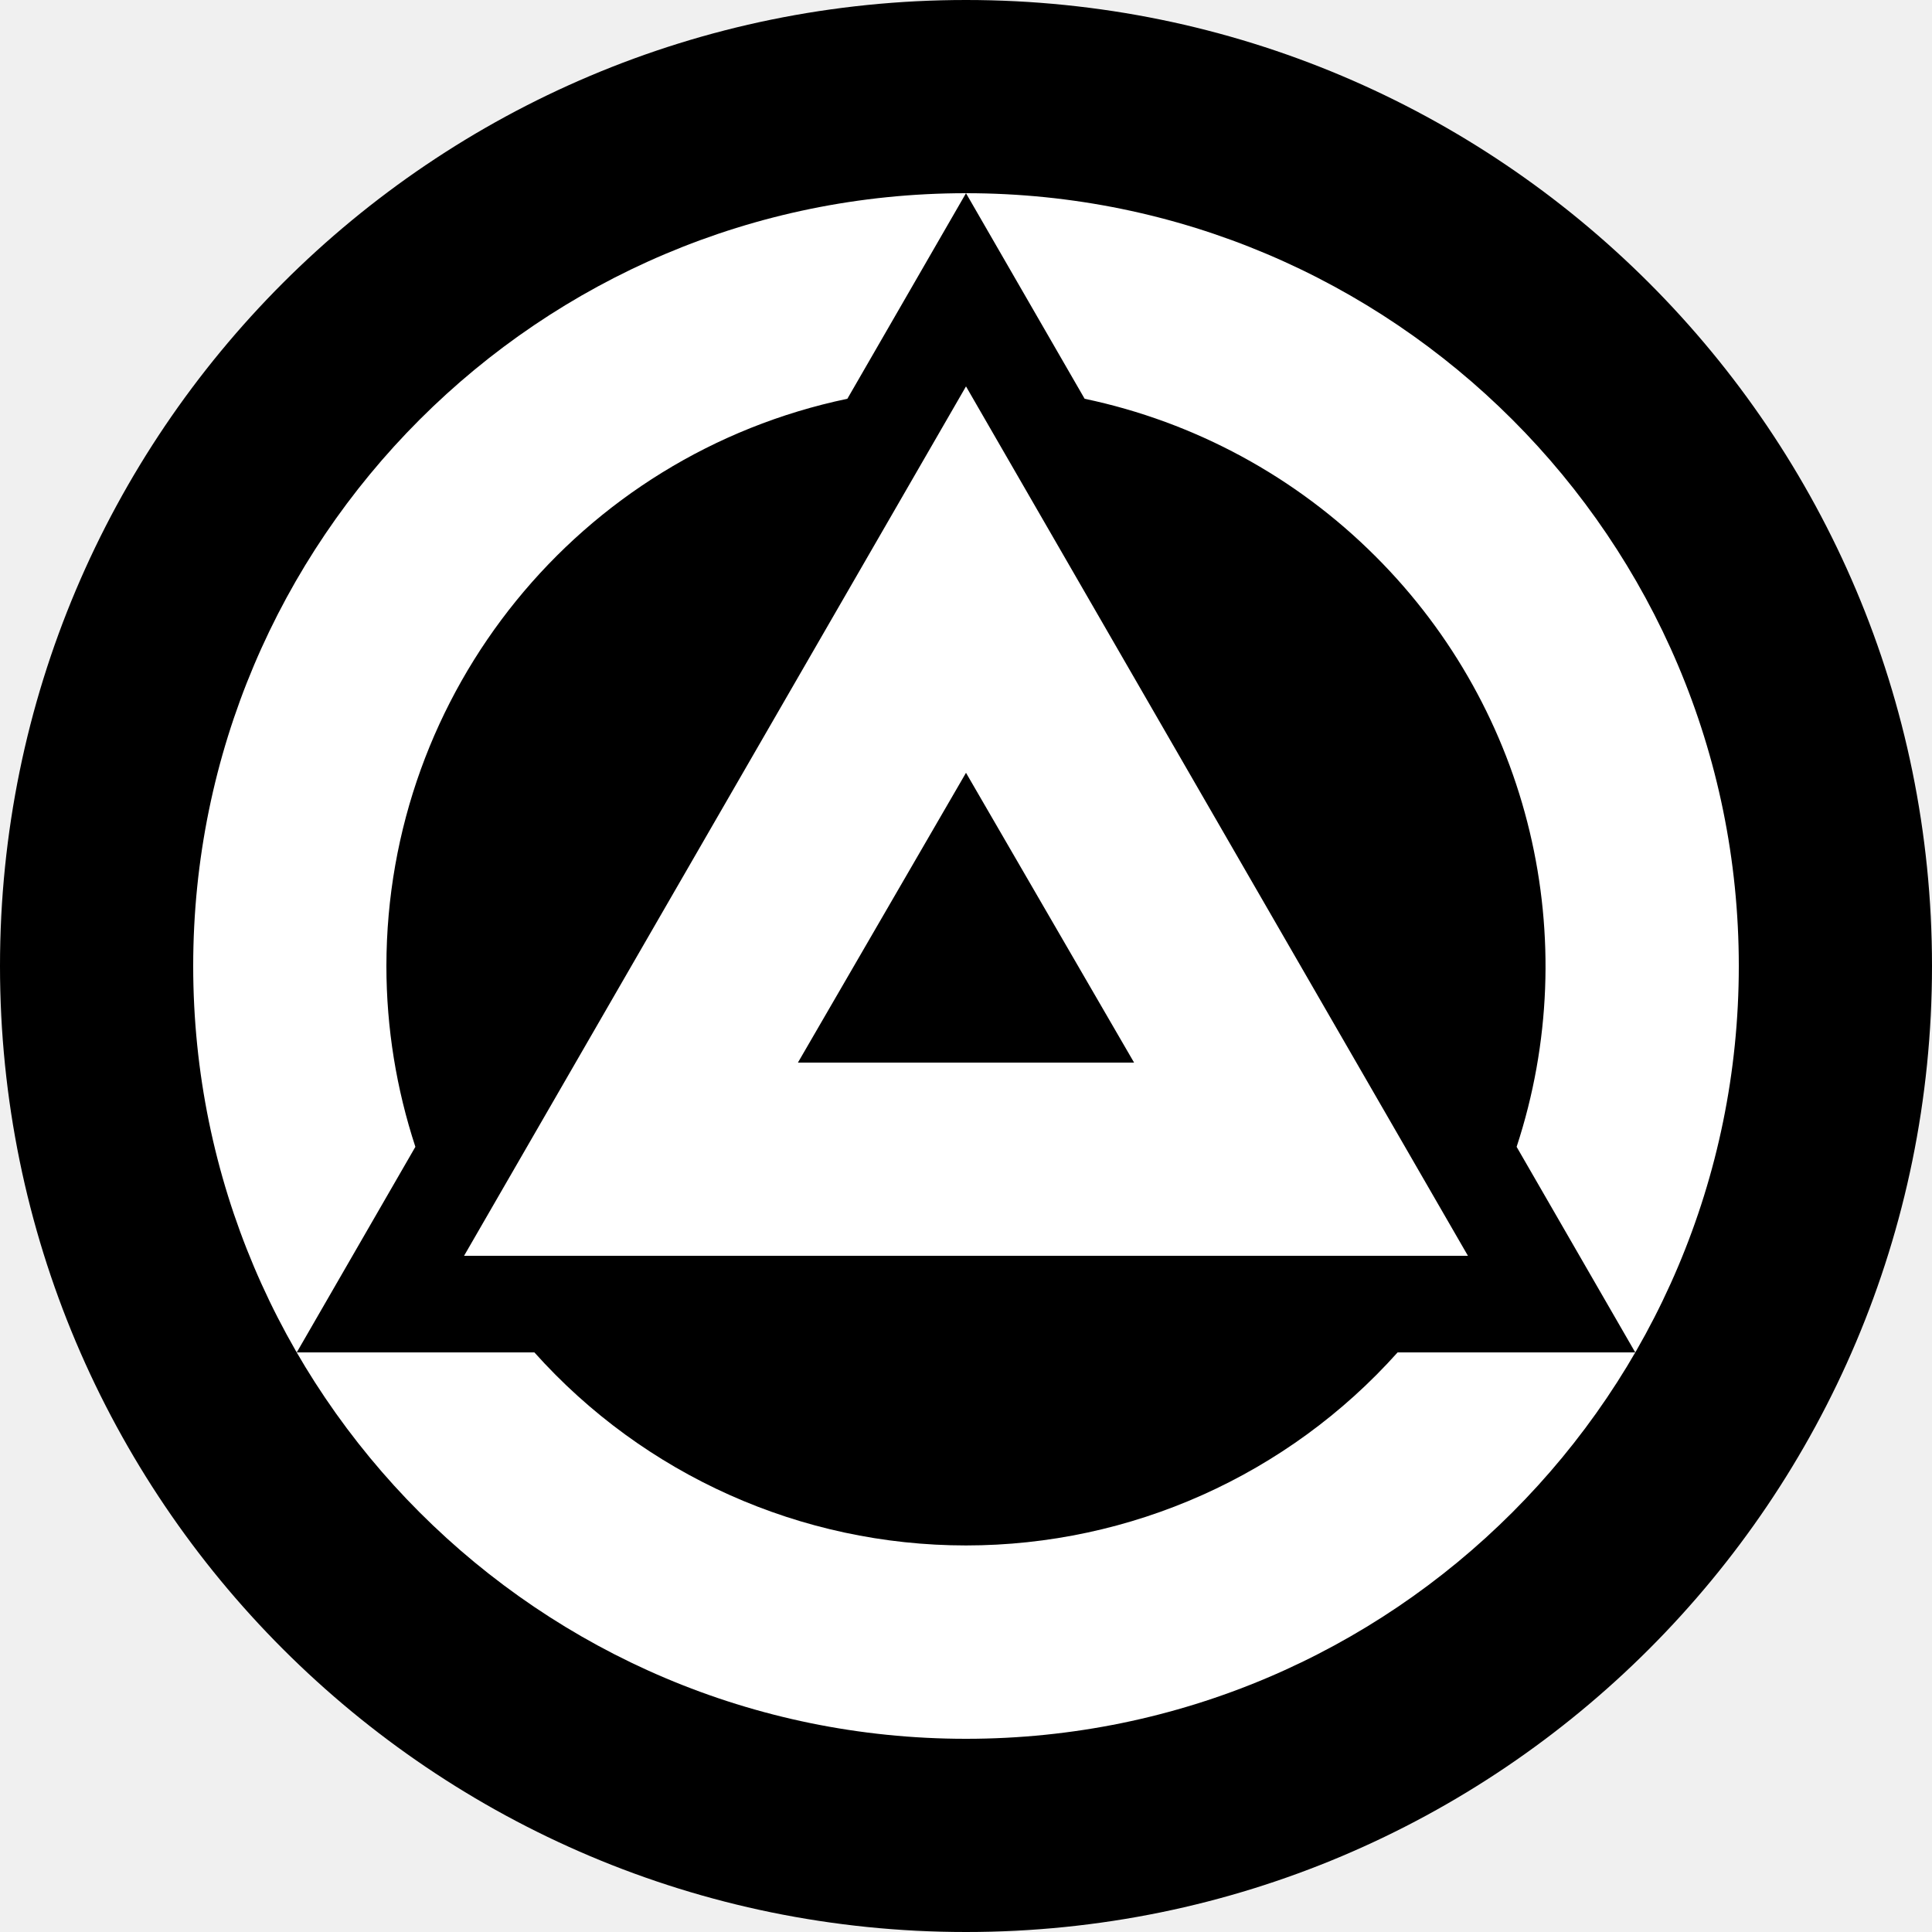
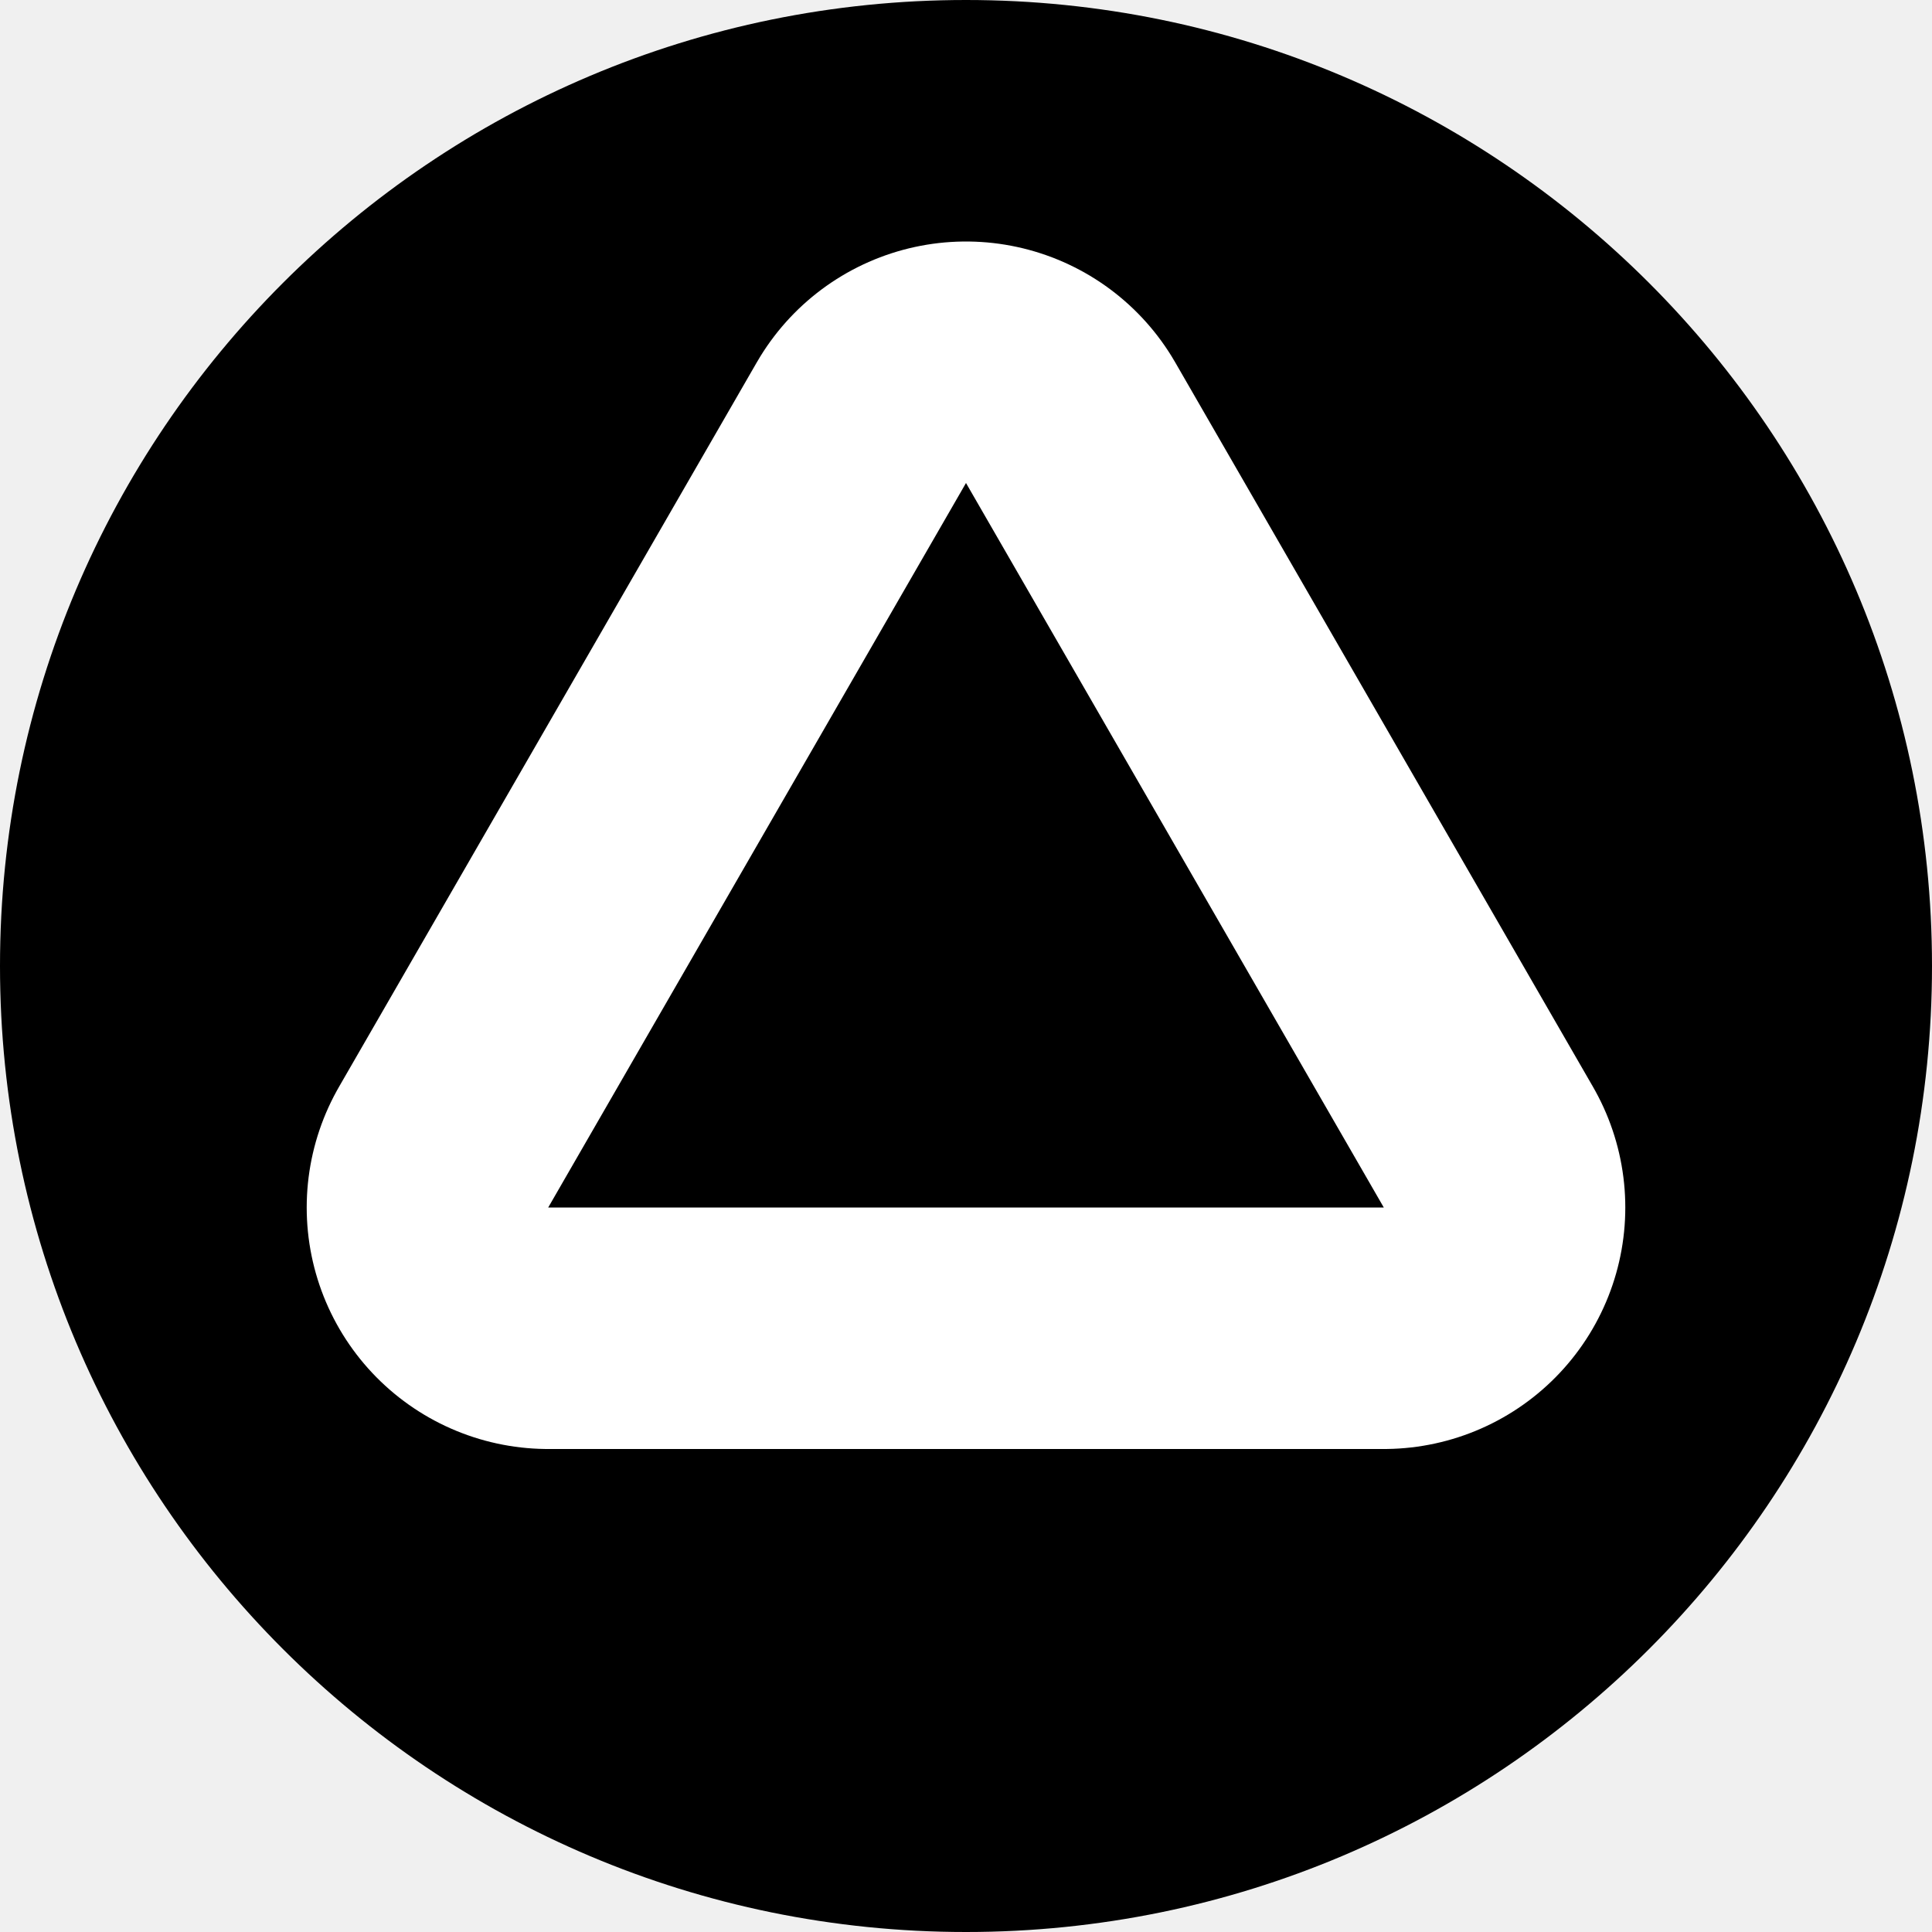
- <svg xmlns="http://www.w3.org/2000/svg" viewBox="0 0 10 10">
-   <style>@keyframes r{to{transform:rotate(120deg)}}.l{animation:r ease-in-out 2s infinite;transform-origin:center}</style>
-   <g class="l">
-     <circle cx="5" cy="5" r="5" />
-     <path d="M4.386 2.064A3.002 3.002 0 002 5c0 .322.052.637.15.936L1.536 7h1.23a2.997 2.997 0 004.468 0h1.23L7.85 5.936a2.997 2.997 0 00-.73-3.056 3.002 3.002 0 00-1.506-.816L5 1l-.614 1.064zM1 5c0-2.208 1.792-4 4-4s4 1.792 4 4-1.792 4-4 4-4-1.792-4-4zm4-3l2.598 4.5H2.402L5 2zm0 2l.87 1.5H4.13L5 4z" fill-rule="evenodd" fill="#FFF" />
-   </g>
+ <svg xmlns="http://www.w3.org/2000/svg" viewBox="0 0 4 4">
+   <circle cx="2" cy="2" r="2" />
+   <path stroke="#FFF" d="M2 1l.865 1.5h-1.73z" stroke-linecap="round" stroke-linejoin="round" />
+   <path d="M2 1l.865 1.5h-1.73z" />
</svg>
